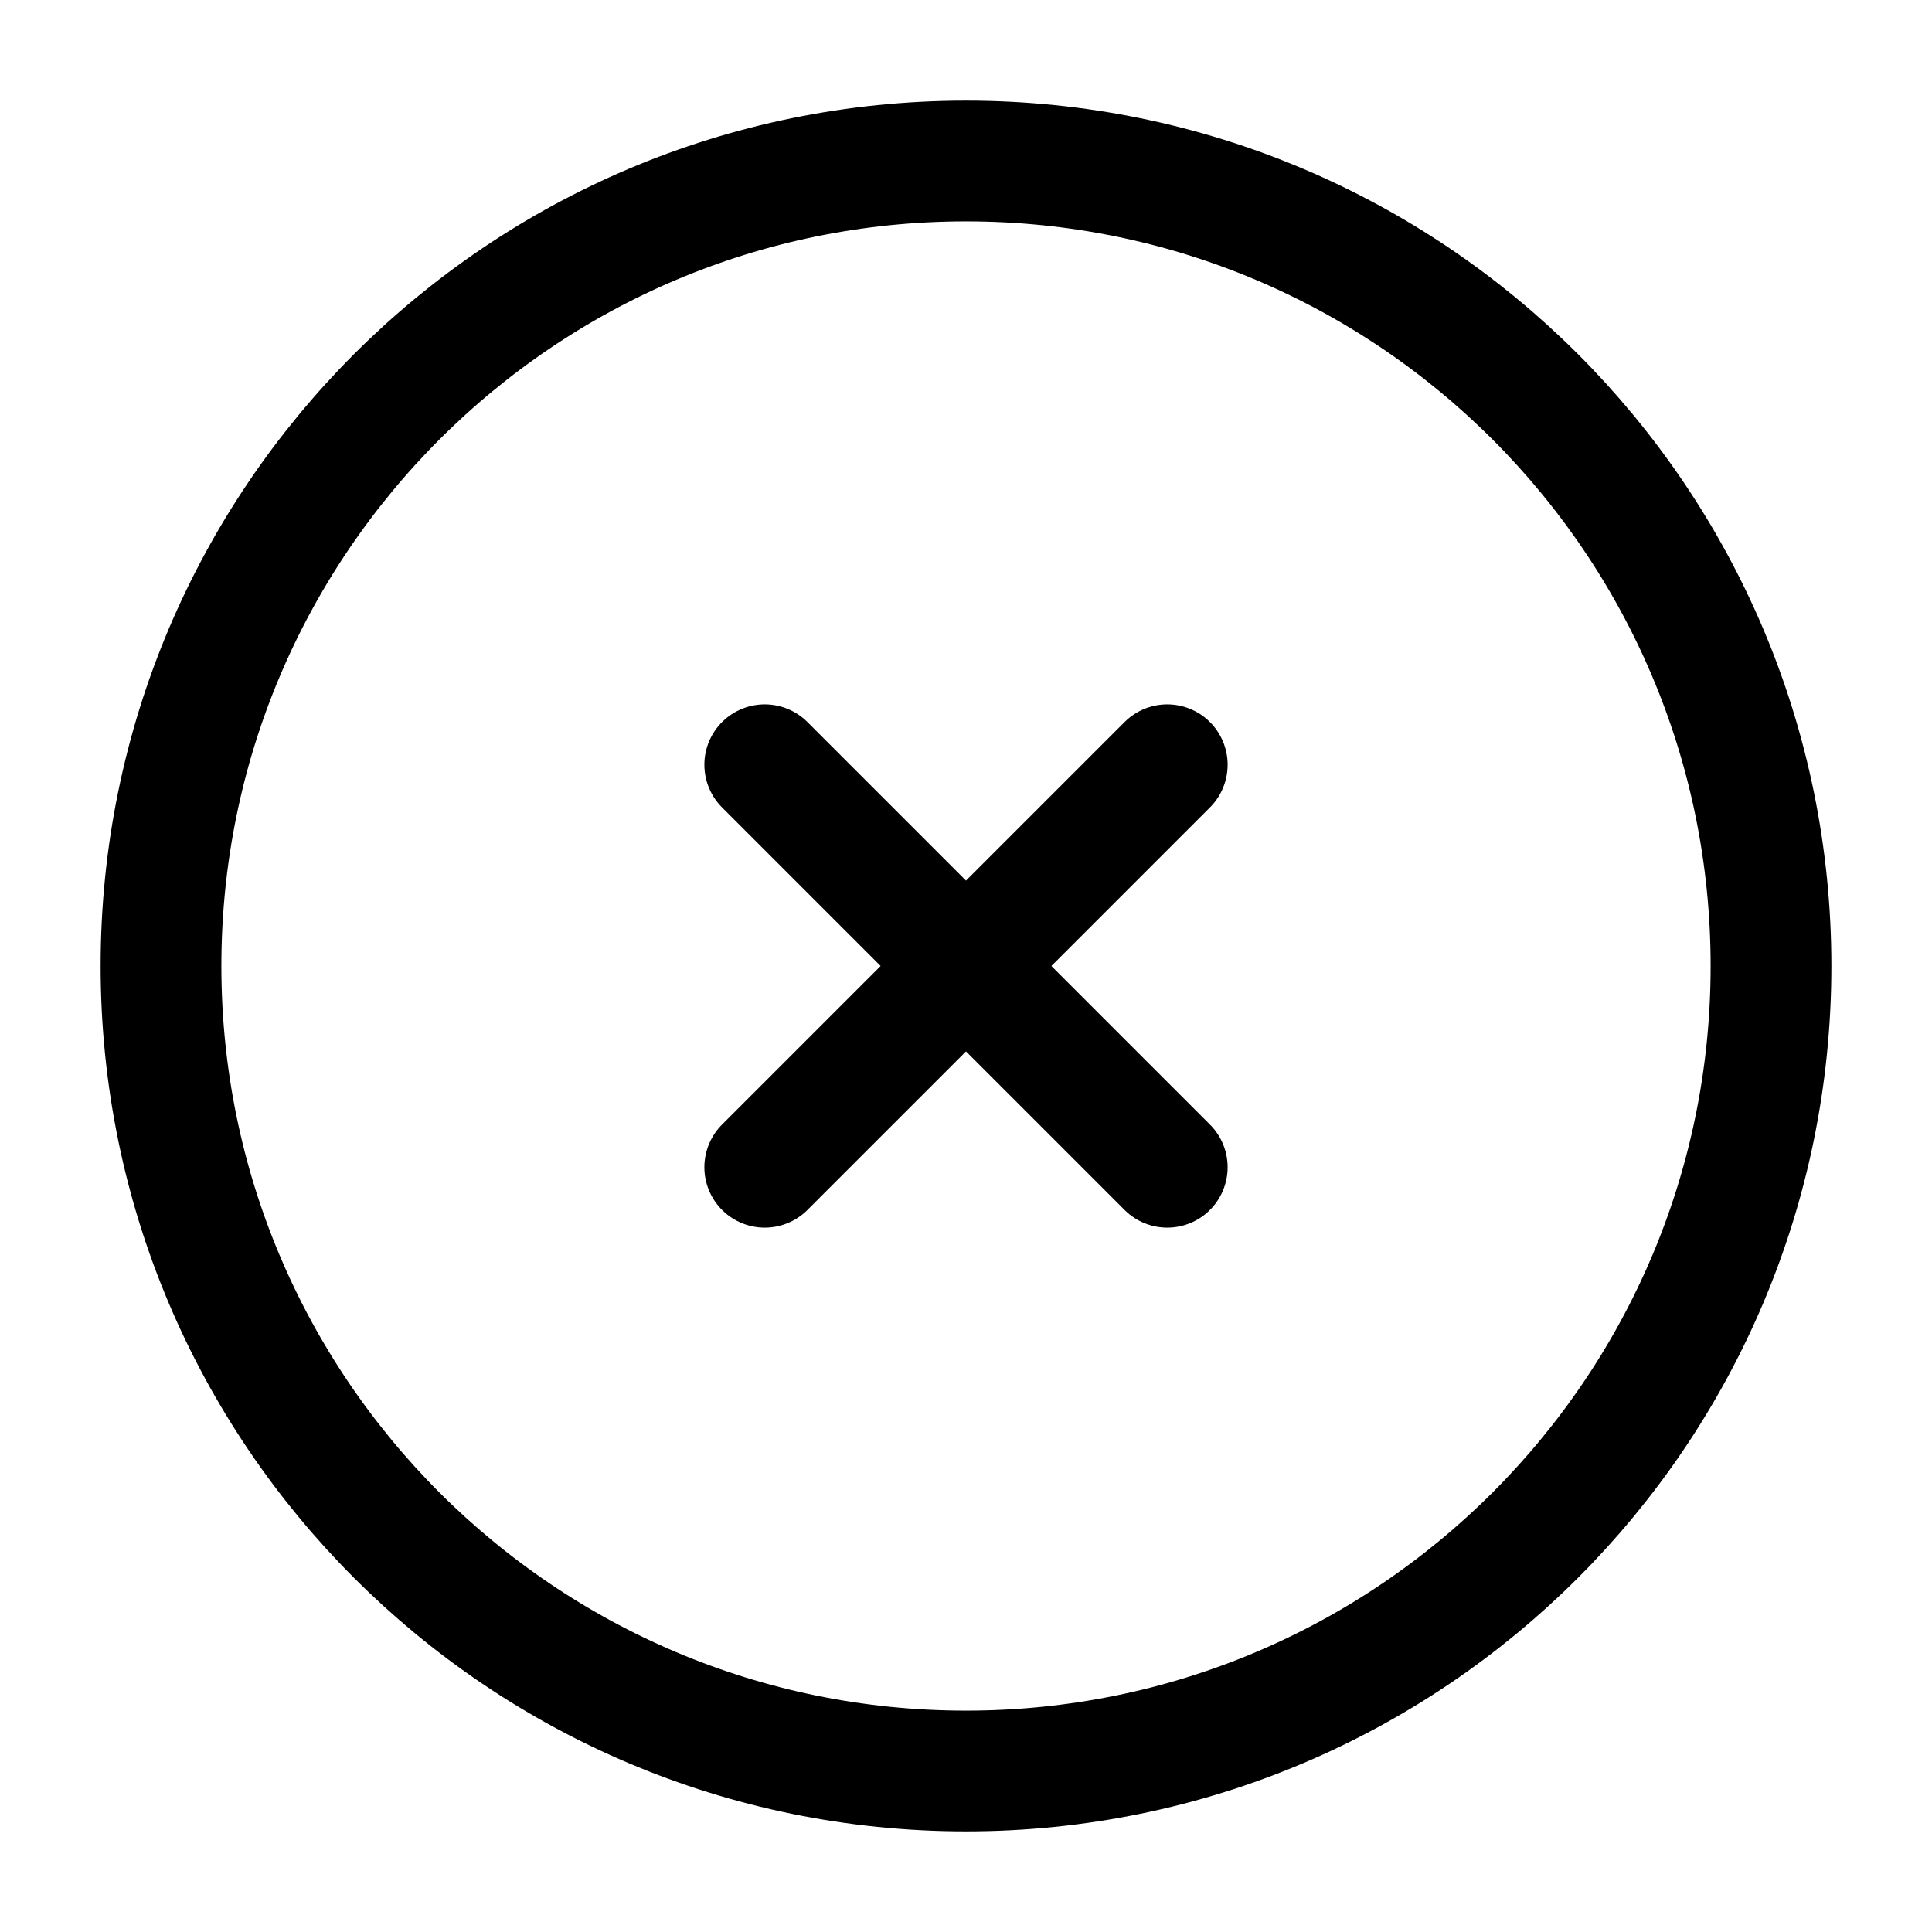
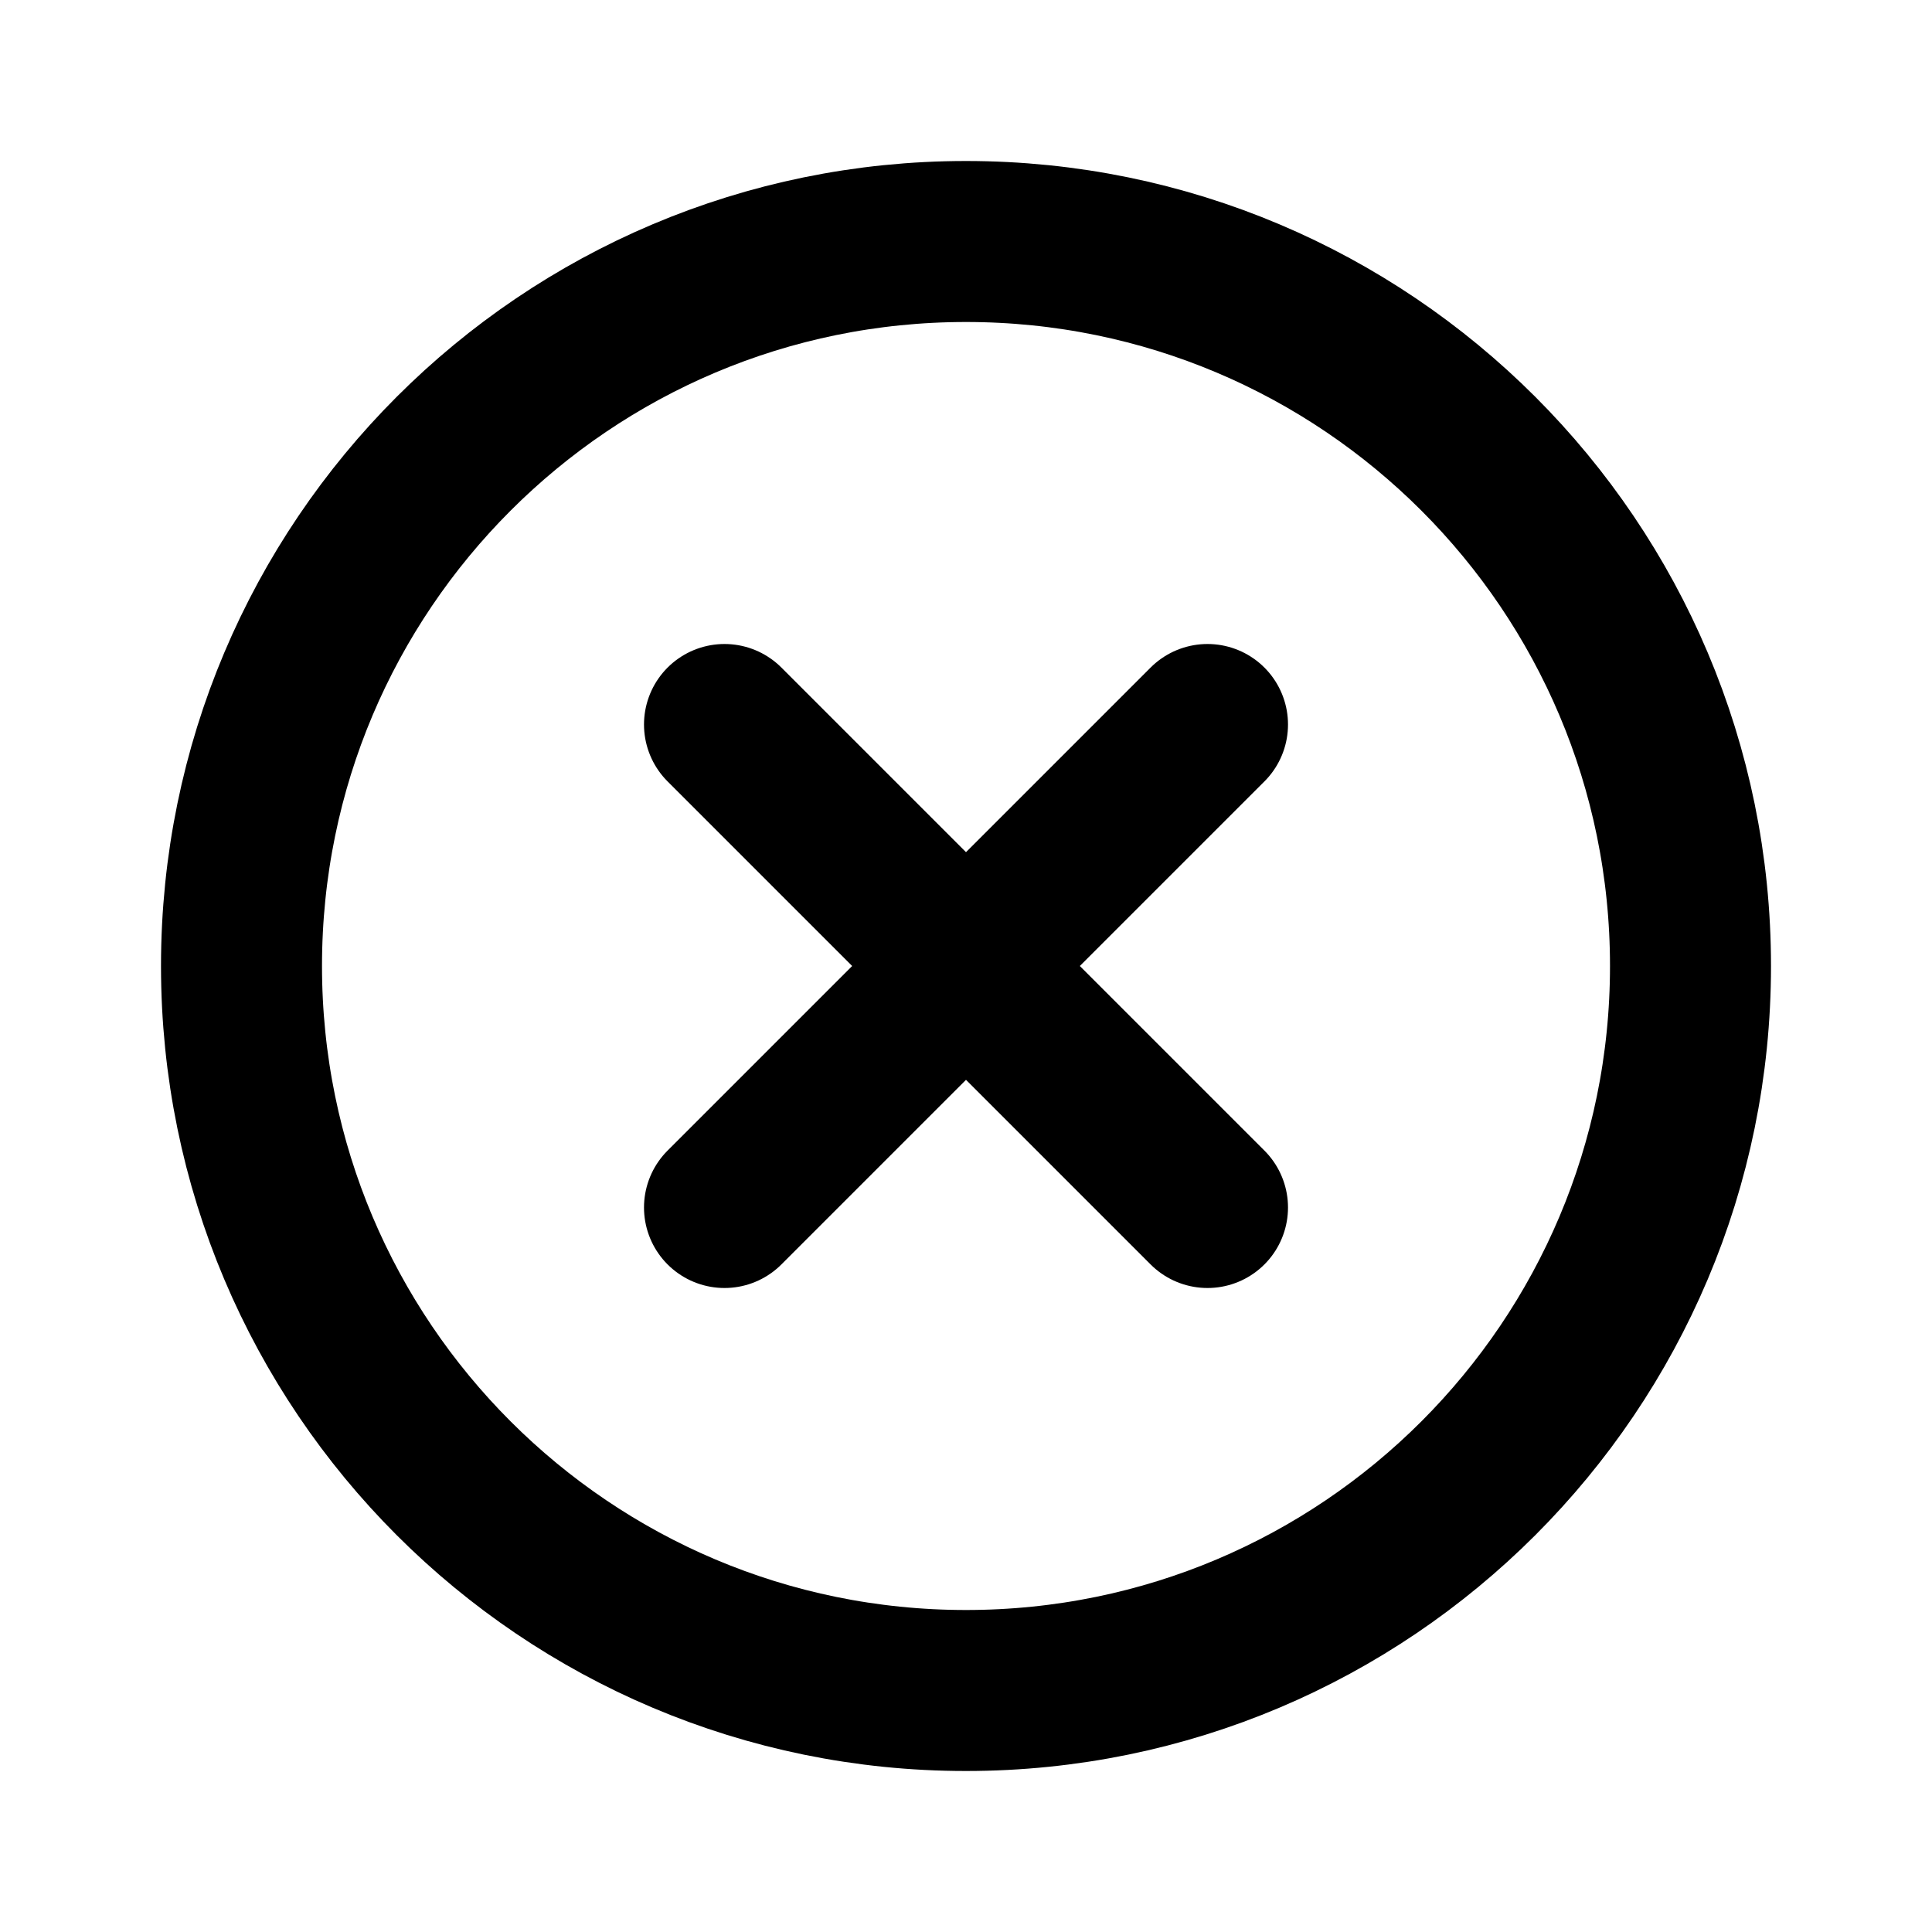
<svg xmlns="http://www.w3.org/2000/svg" viewBox="0 0 24 24" fill="none">
-   <circle cx="12" cy="12" r="10" stroke="currentColor" stroke-width="1.5" />
-   <path d="M14.5 9.5L9.5 14.5M9.5 9.5L14.5 14.5" stroke="currentColor" stroke-width="1.5" stroke-linecap="round" />
+   <g id="Edit / Close_Circle">
+     <path id="Vector" d="M9 9L12 12M12 12L15 15M12 12L9 15M12 12L15 9M12 21C7.029 21 3 16.971 3 12C3 7.029 7.029 3 12 3C16.971 3 21 7.029 21 12C21 16.971 16.971 21 12 21Z" stroke="currentColor" stroke-width="2" stroke-linecap="round" stroke-linejoin="round" />
+   </g>
</svg>
